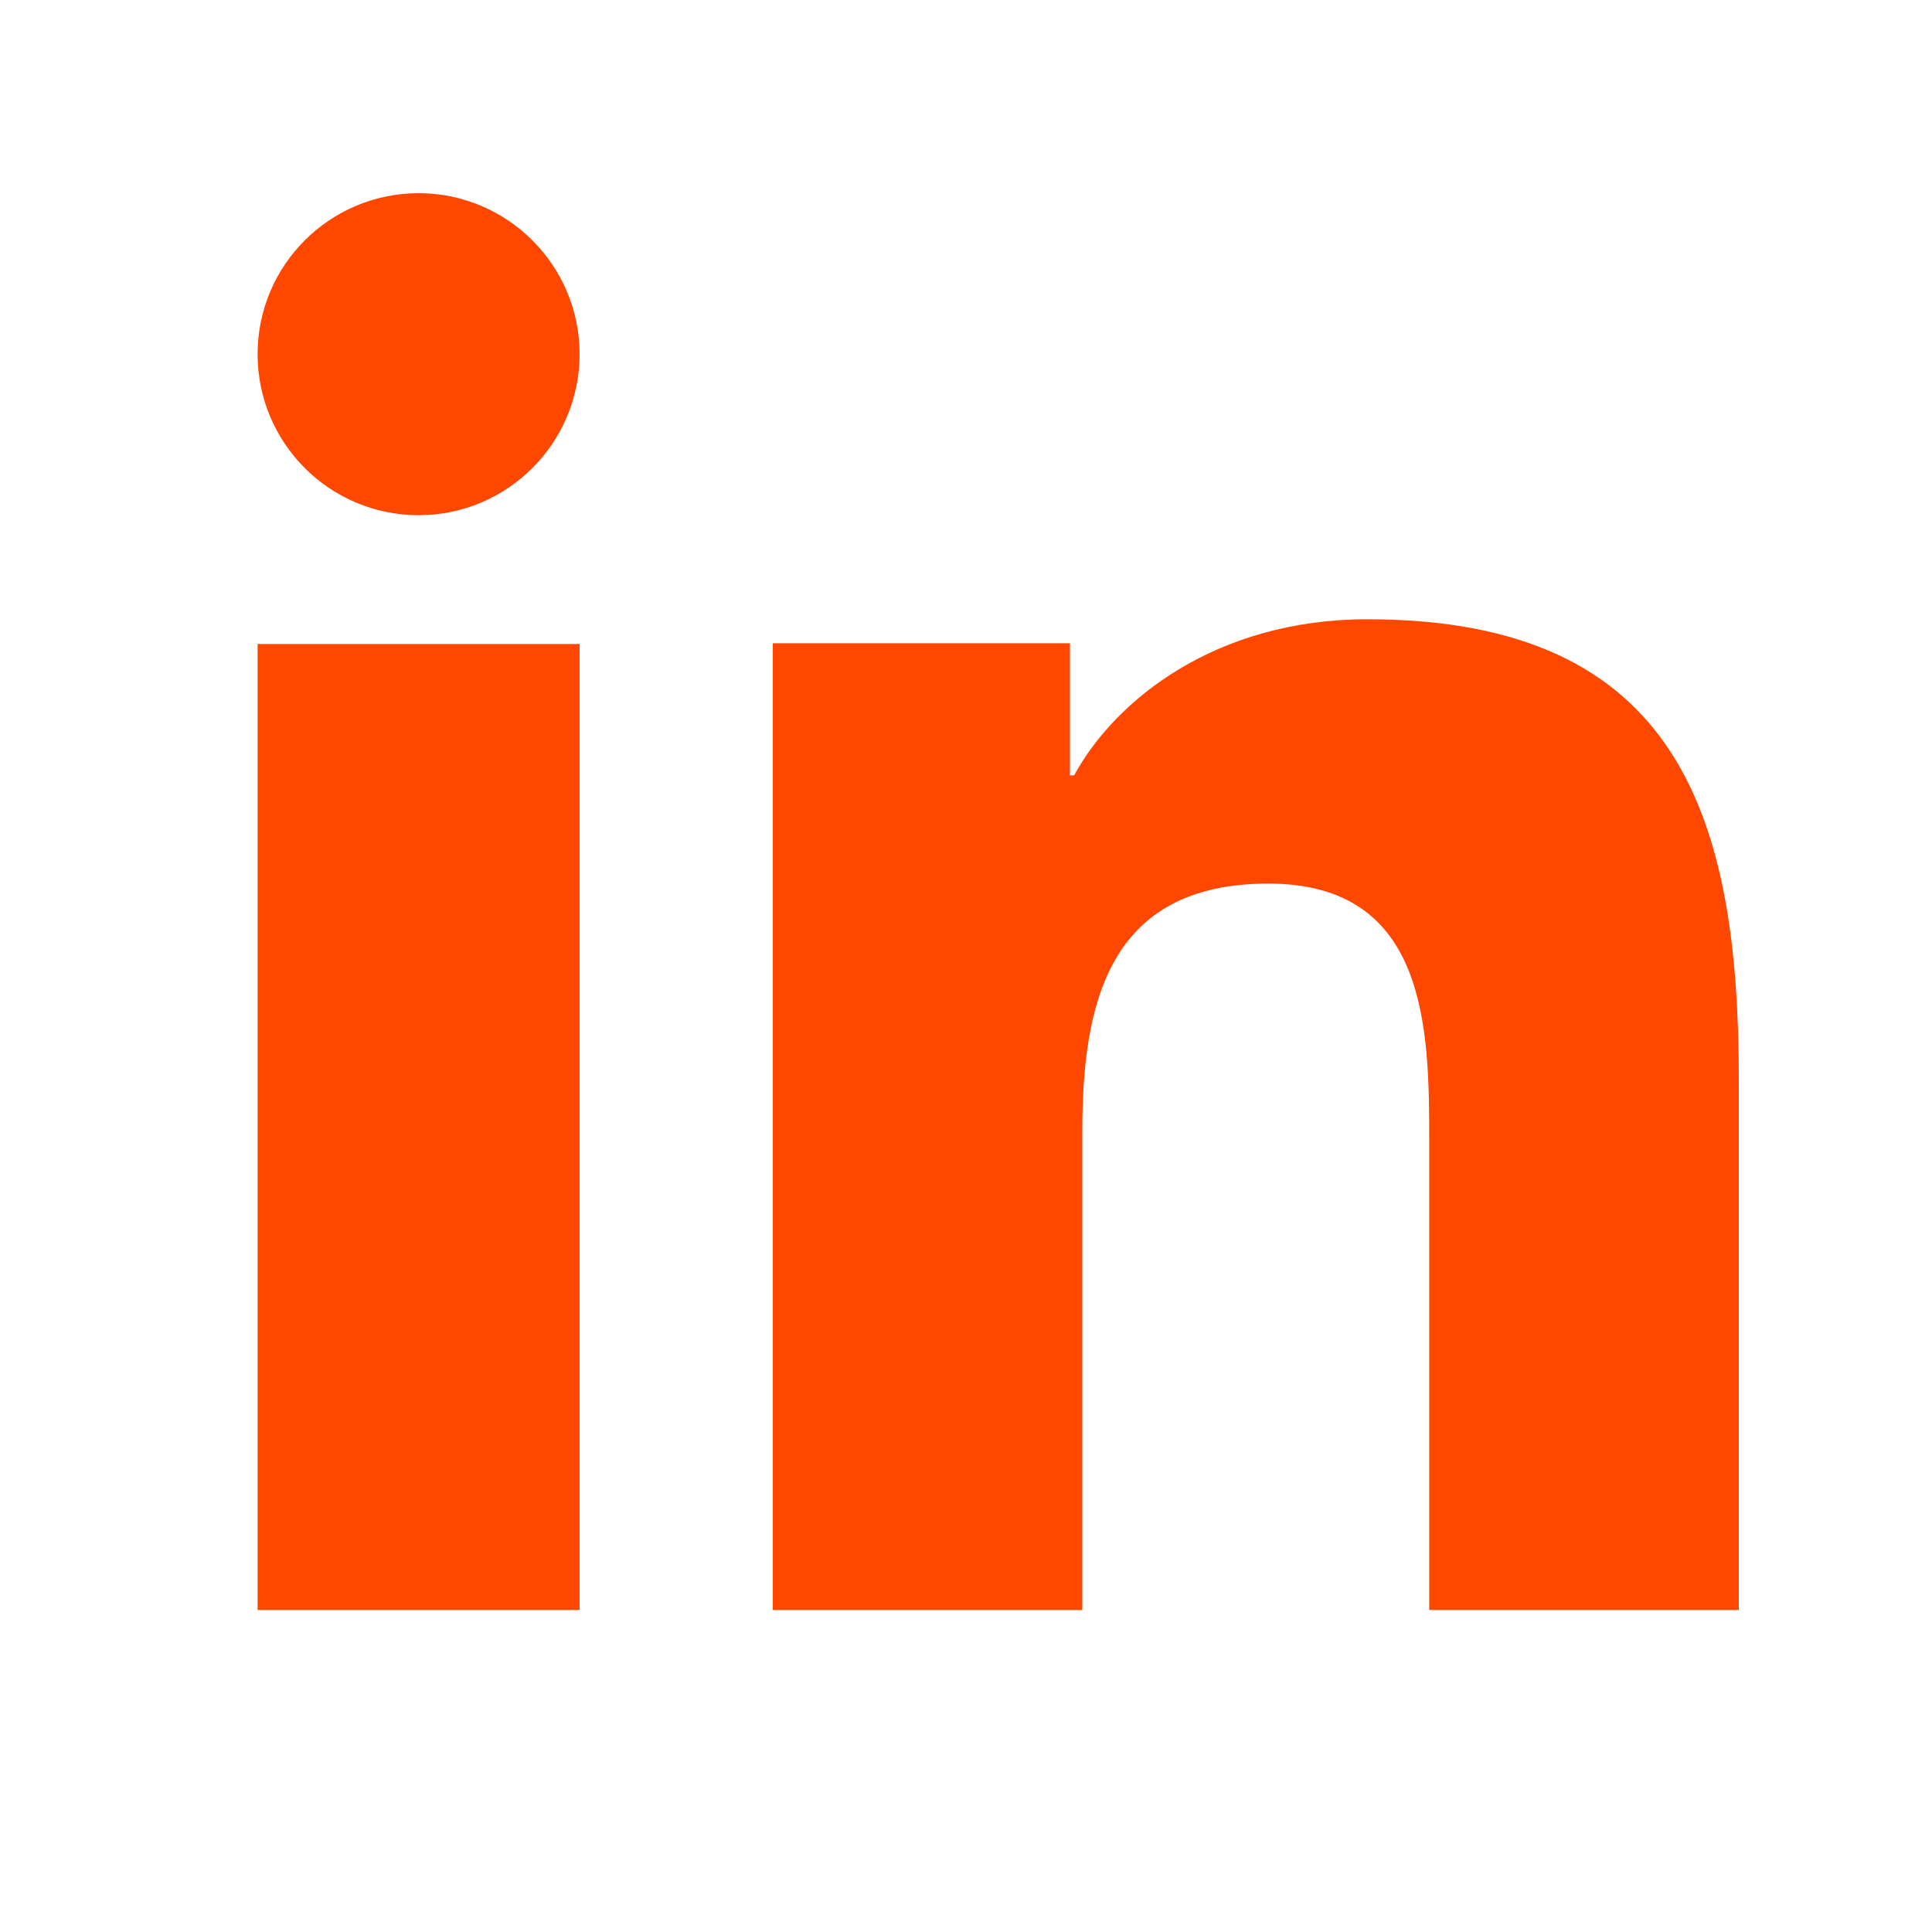
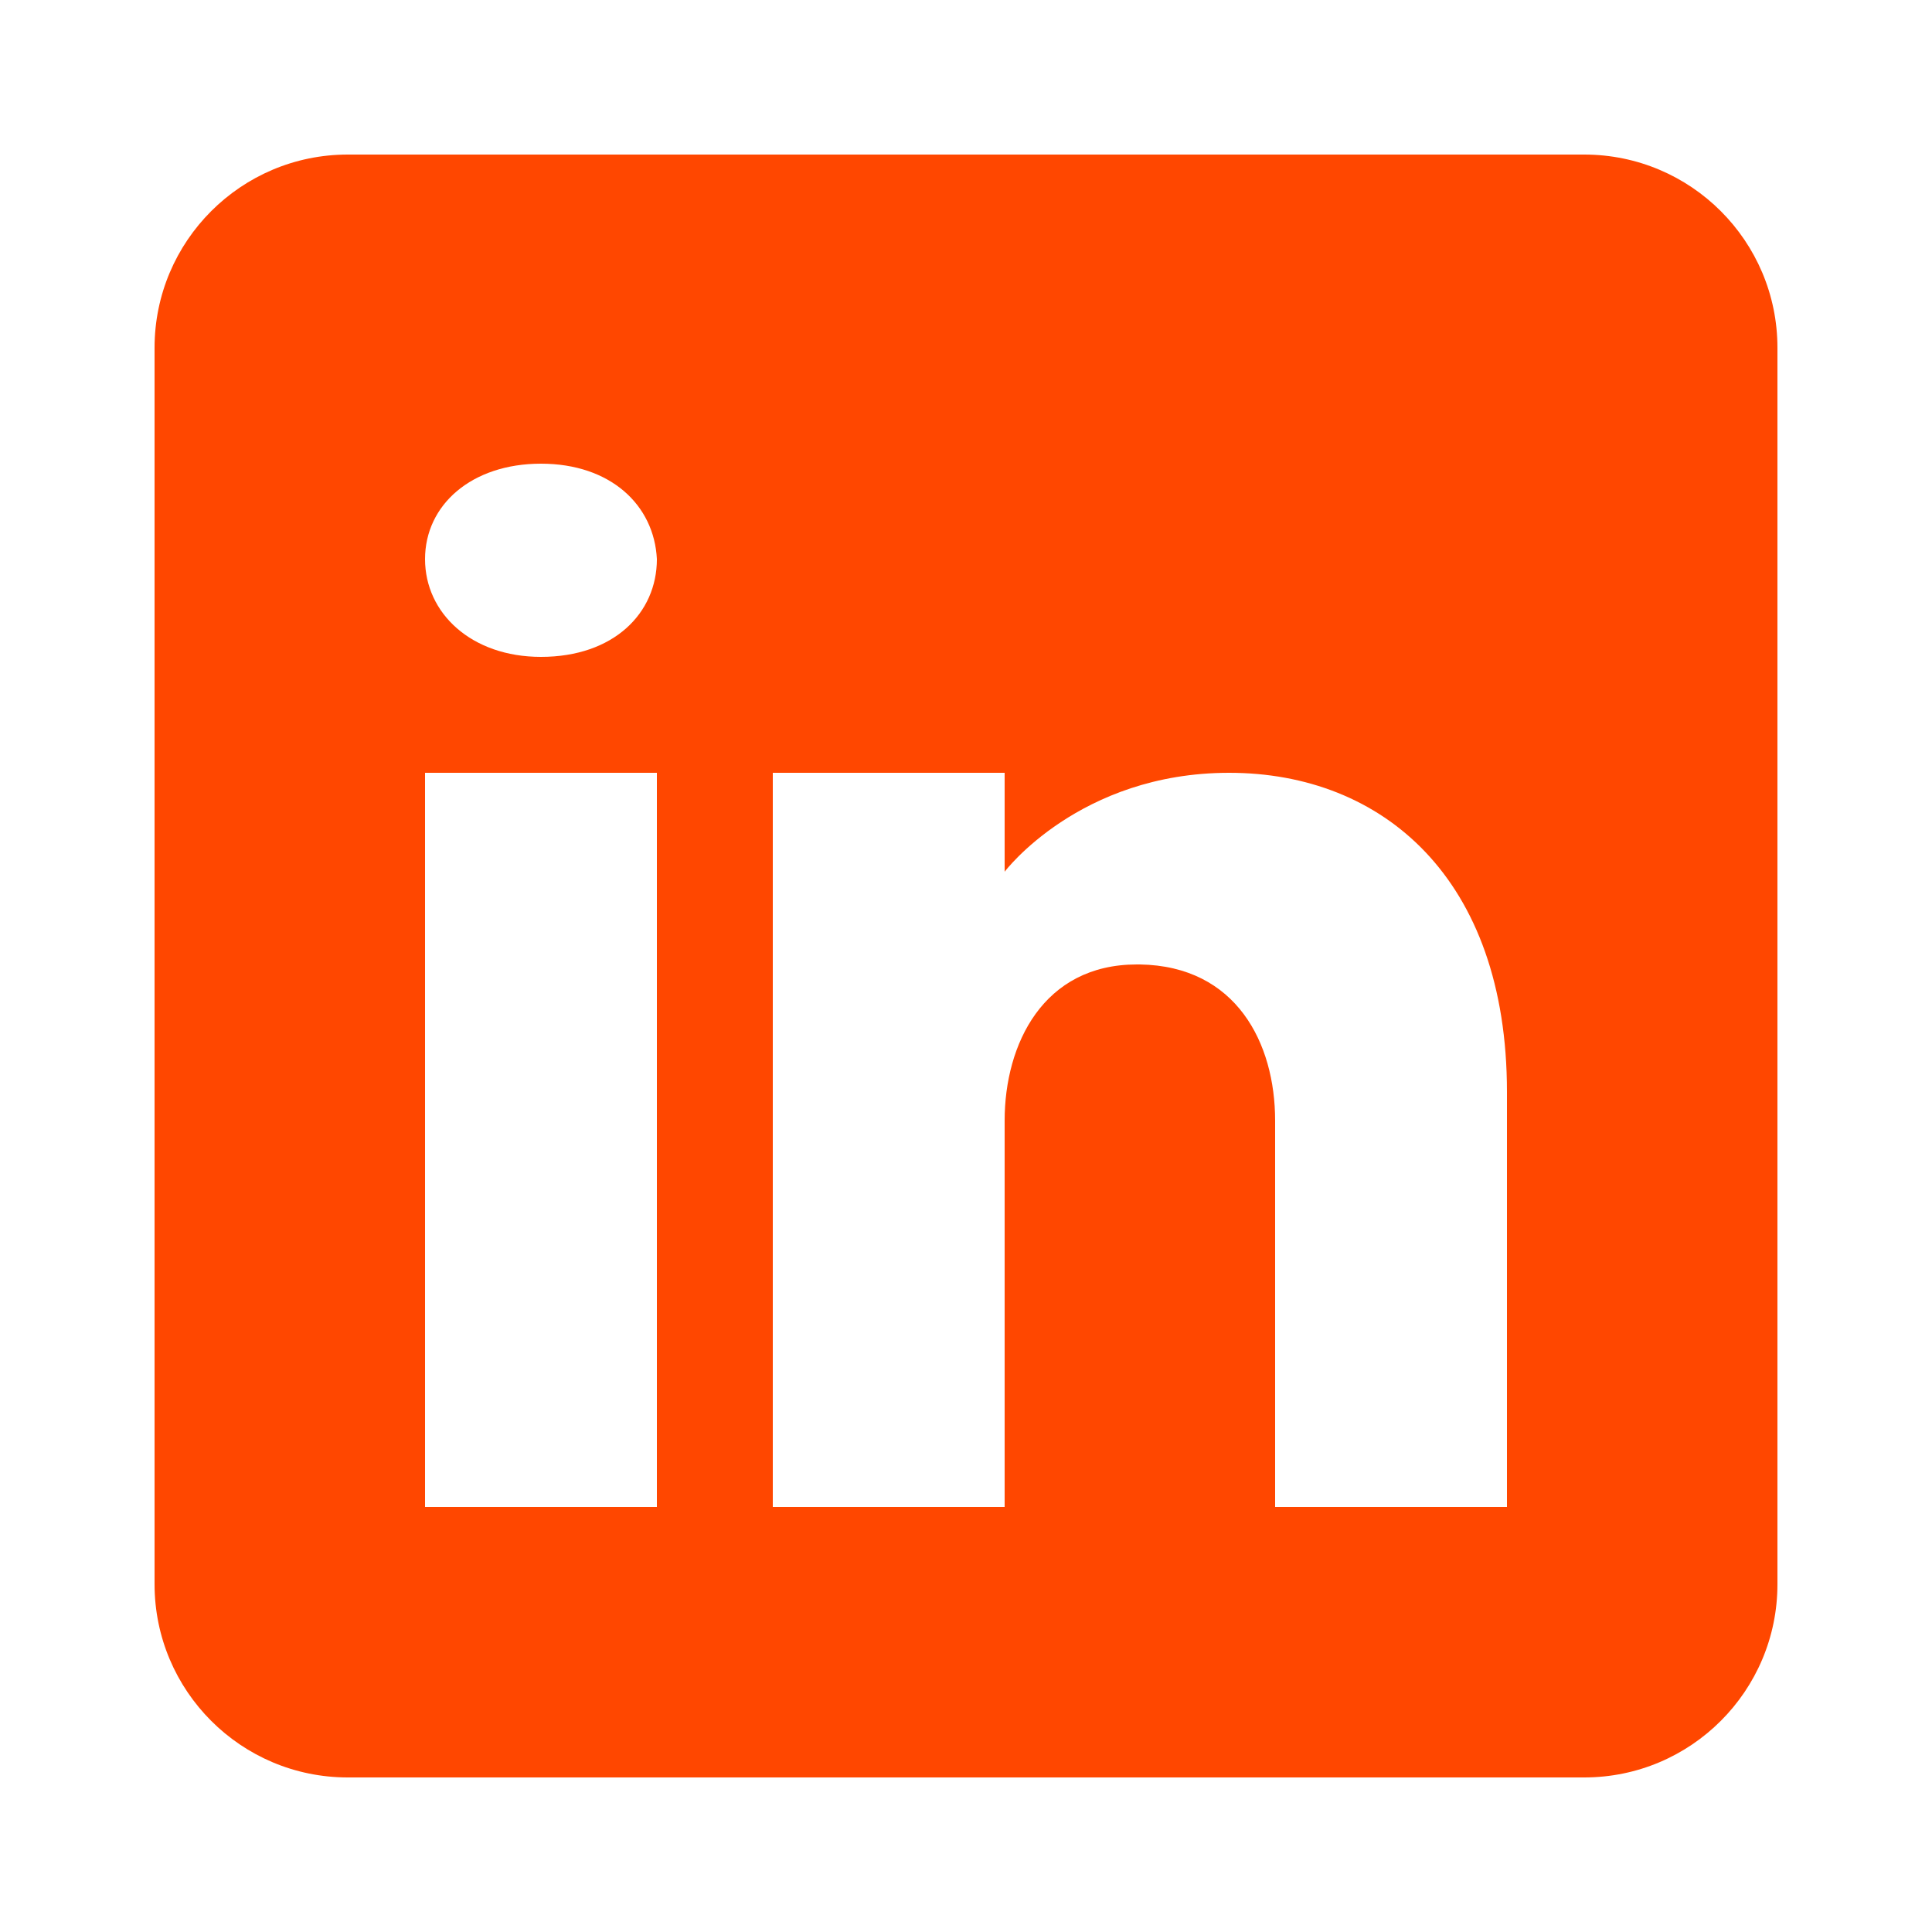
<svg xmlns="http://www.w3.org/2000/svg" viewBox="0,0,256,256" width="100px" height="100px" fill-rule="nonzero">
  <g fill="#ff4700" fill-rule="nonzero" stroke="none" stroke-width="1" stroke-linecap="butt" stroke-linejoin="miter" stroke-miterlimit="10" stroke-dasharray="" stroke-dashoffset="0" font-family="none" font-weight="none" font-size="none" text-anchor="none" style="mix-blend-mode: normal">
-     <g transform="scale(8.53333,8.53333)">
-       <path d="M9,25h-5v-15h5zM6.501,8c-1.383,0 -2.501,-1.121 -2.501,-2.501c0,-1.38 1.12,-2.499 2.501,-2.499c1.378,0 2.499,1.121 2.499,2.499c0,1.38 -1.121,2.501 -2.499,2.501zM27,25h-4.807v-7.3c0,-1.741 -0.033,-3.98 -2.499,-3.98c-2.503,0 -2.888,1.896 -2.888,3.854v7.426h-4.806v-15.011h4.614v2.051h0.065c0.642,-1.18 2.211,-2.424 4.551,-2.424c4.87,0 5.77,3.109 5.77,7.151c0,0 0,8.233 0,8.233z" />
+     <g transform="scale(5.12,5.12)">
+       <path d="M41,4h-32c-2.76,0 -5,2.24 -5,5v32c0,2.76 2.24,5 5,5h32c2.76,0 5,-2.24 5,-5v-32c0,-2.76 -2.24,-5 -5,-5zM17,20v19h-6v-19zM11,14.47c0,-1.4 1.2,-2.47 3,-2.47c1.8,0 2.93,1.07 3,2.47c0,1.4 -1.12,2.53 -3,2.53c-1.8,0 -3,-1.13 -3,-2.53zM39,39h-6c0,0 0,-9.26 0,-10c0,-2 -1,-4 -3.5,-4.04h-0.08c-2.42,0 -3.42,2.06 -3.42,4.04c0,0.91 0,10 0,10h-6v-19h6v2.56c0,0 1.93,-2.56 5.81,-2.56c3.97,0 7.19,2.73 7.19,8.26z" />
    </g>
  </g>
</svg>
